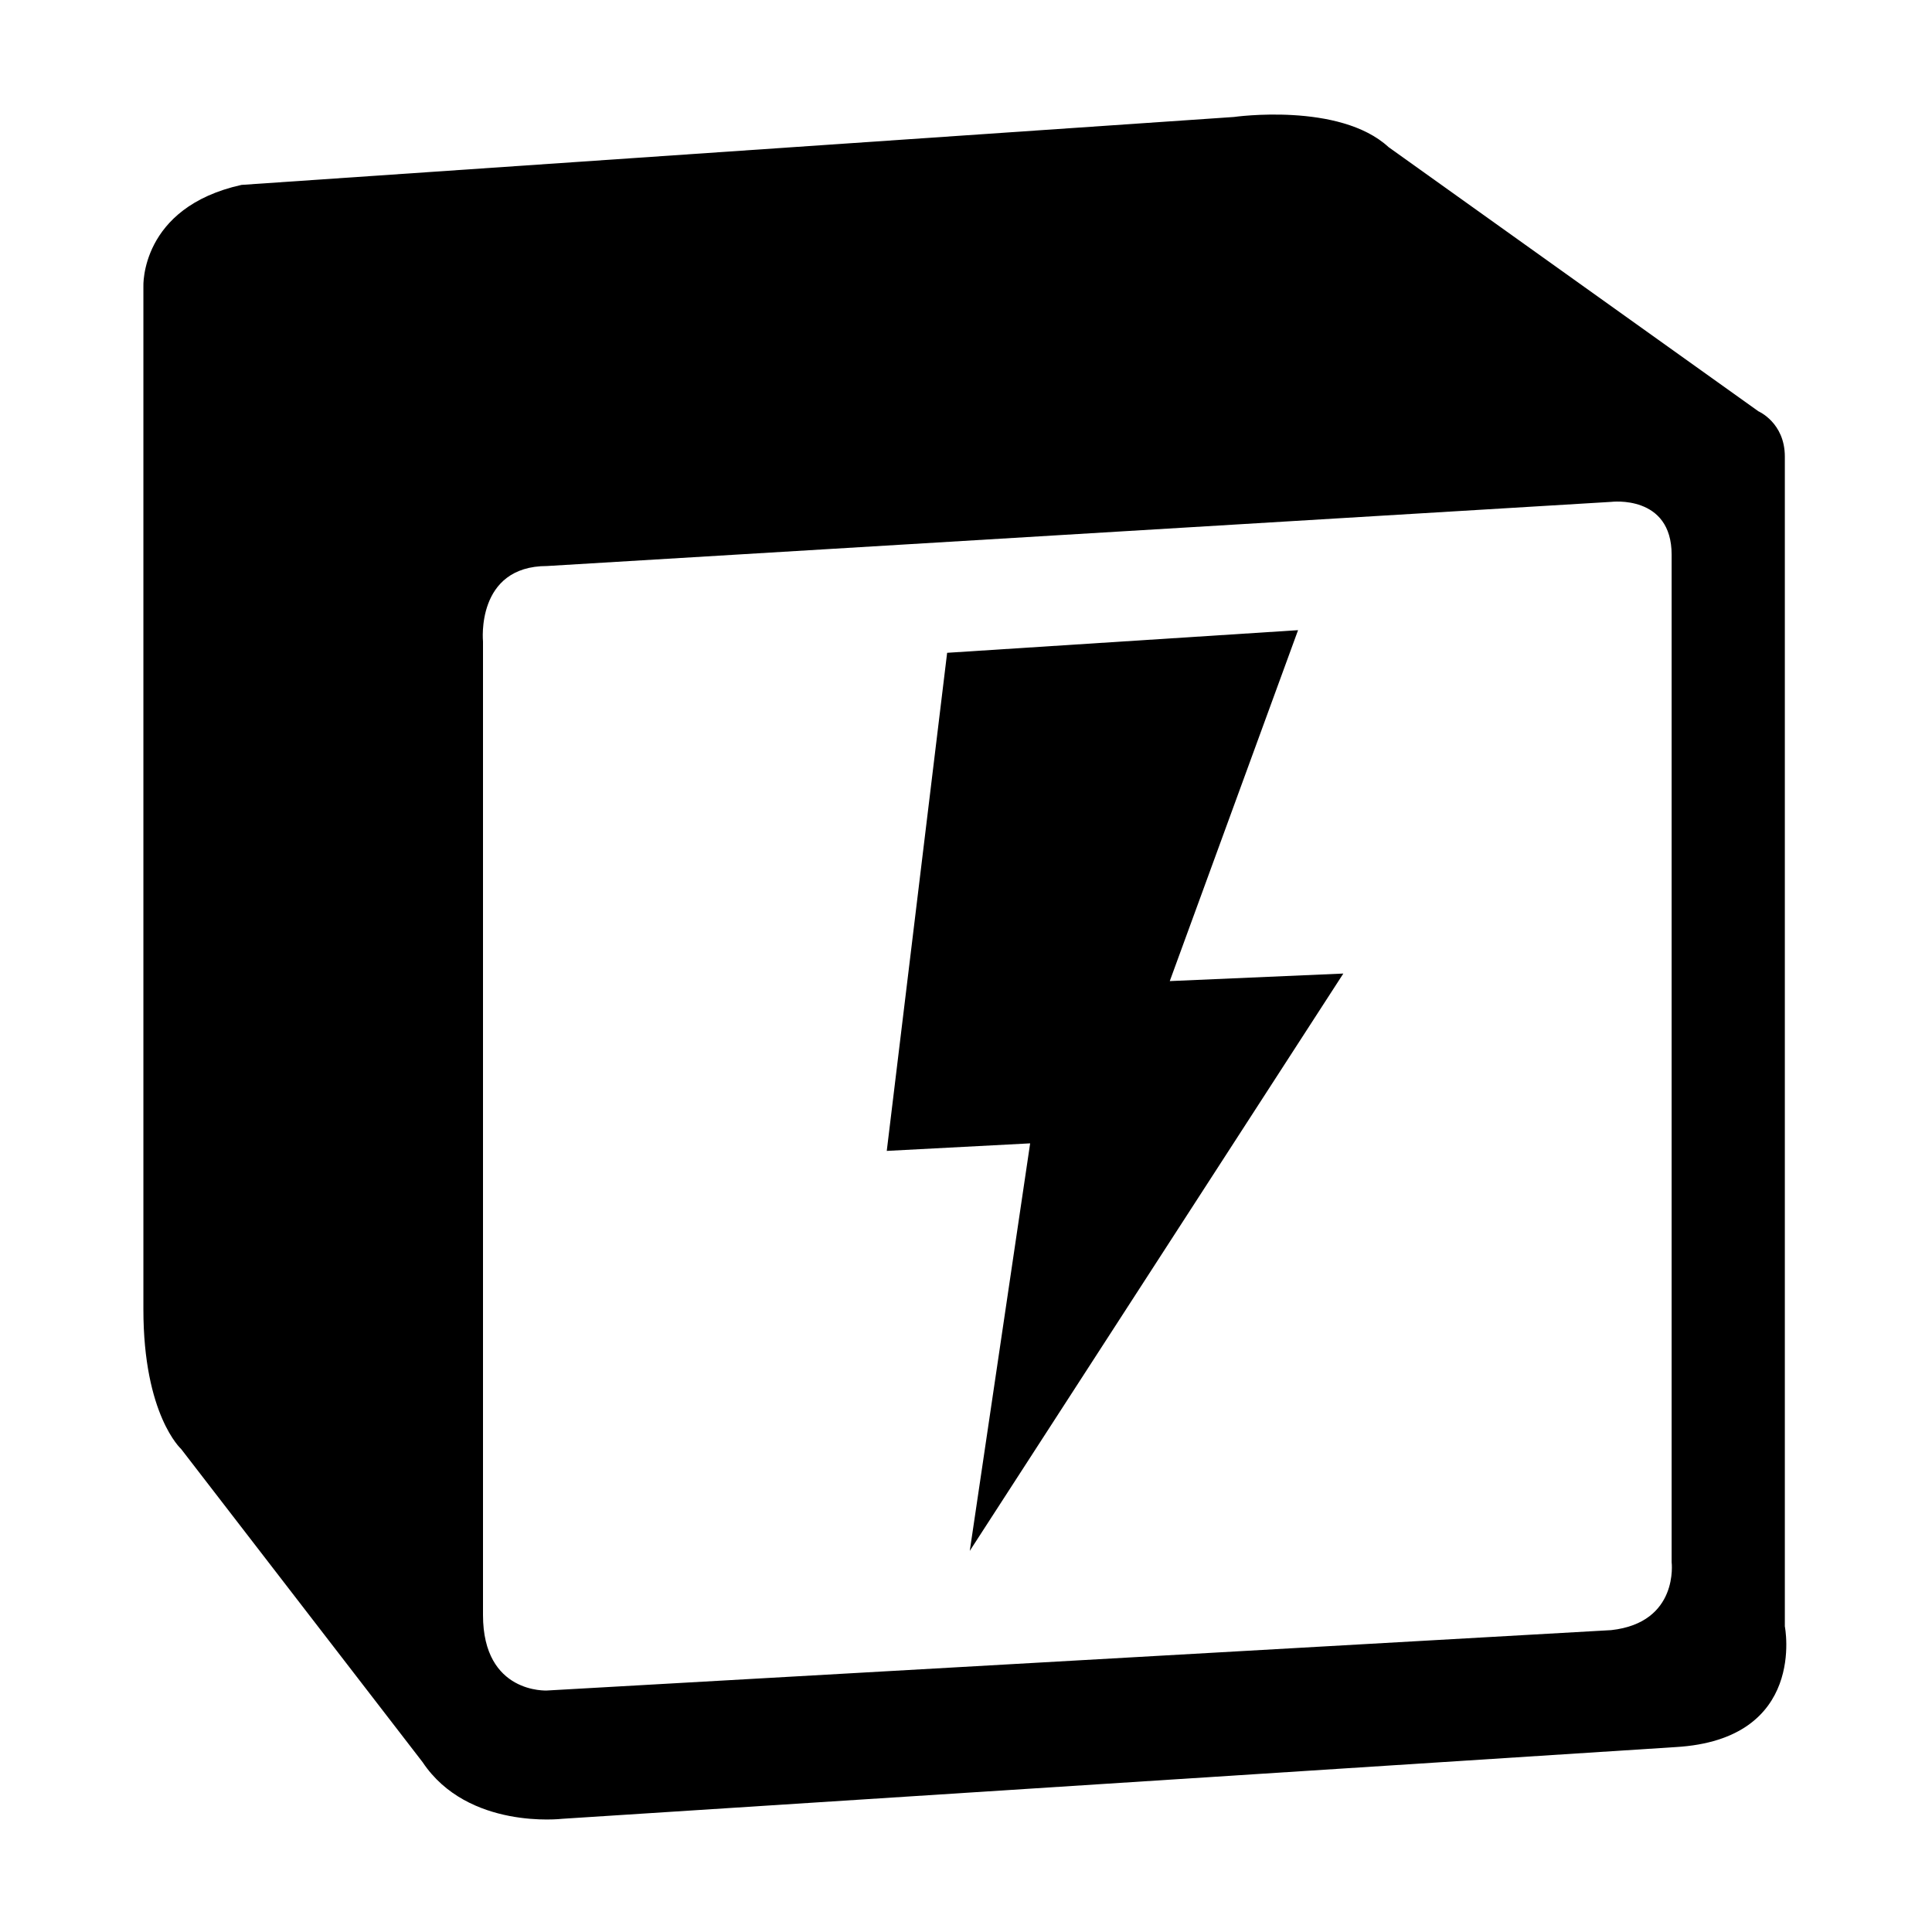
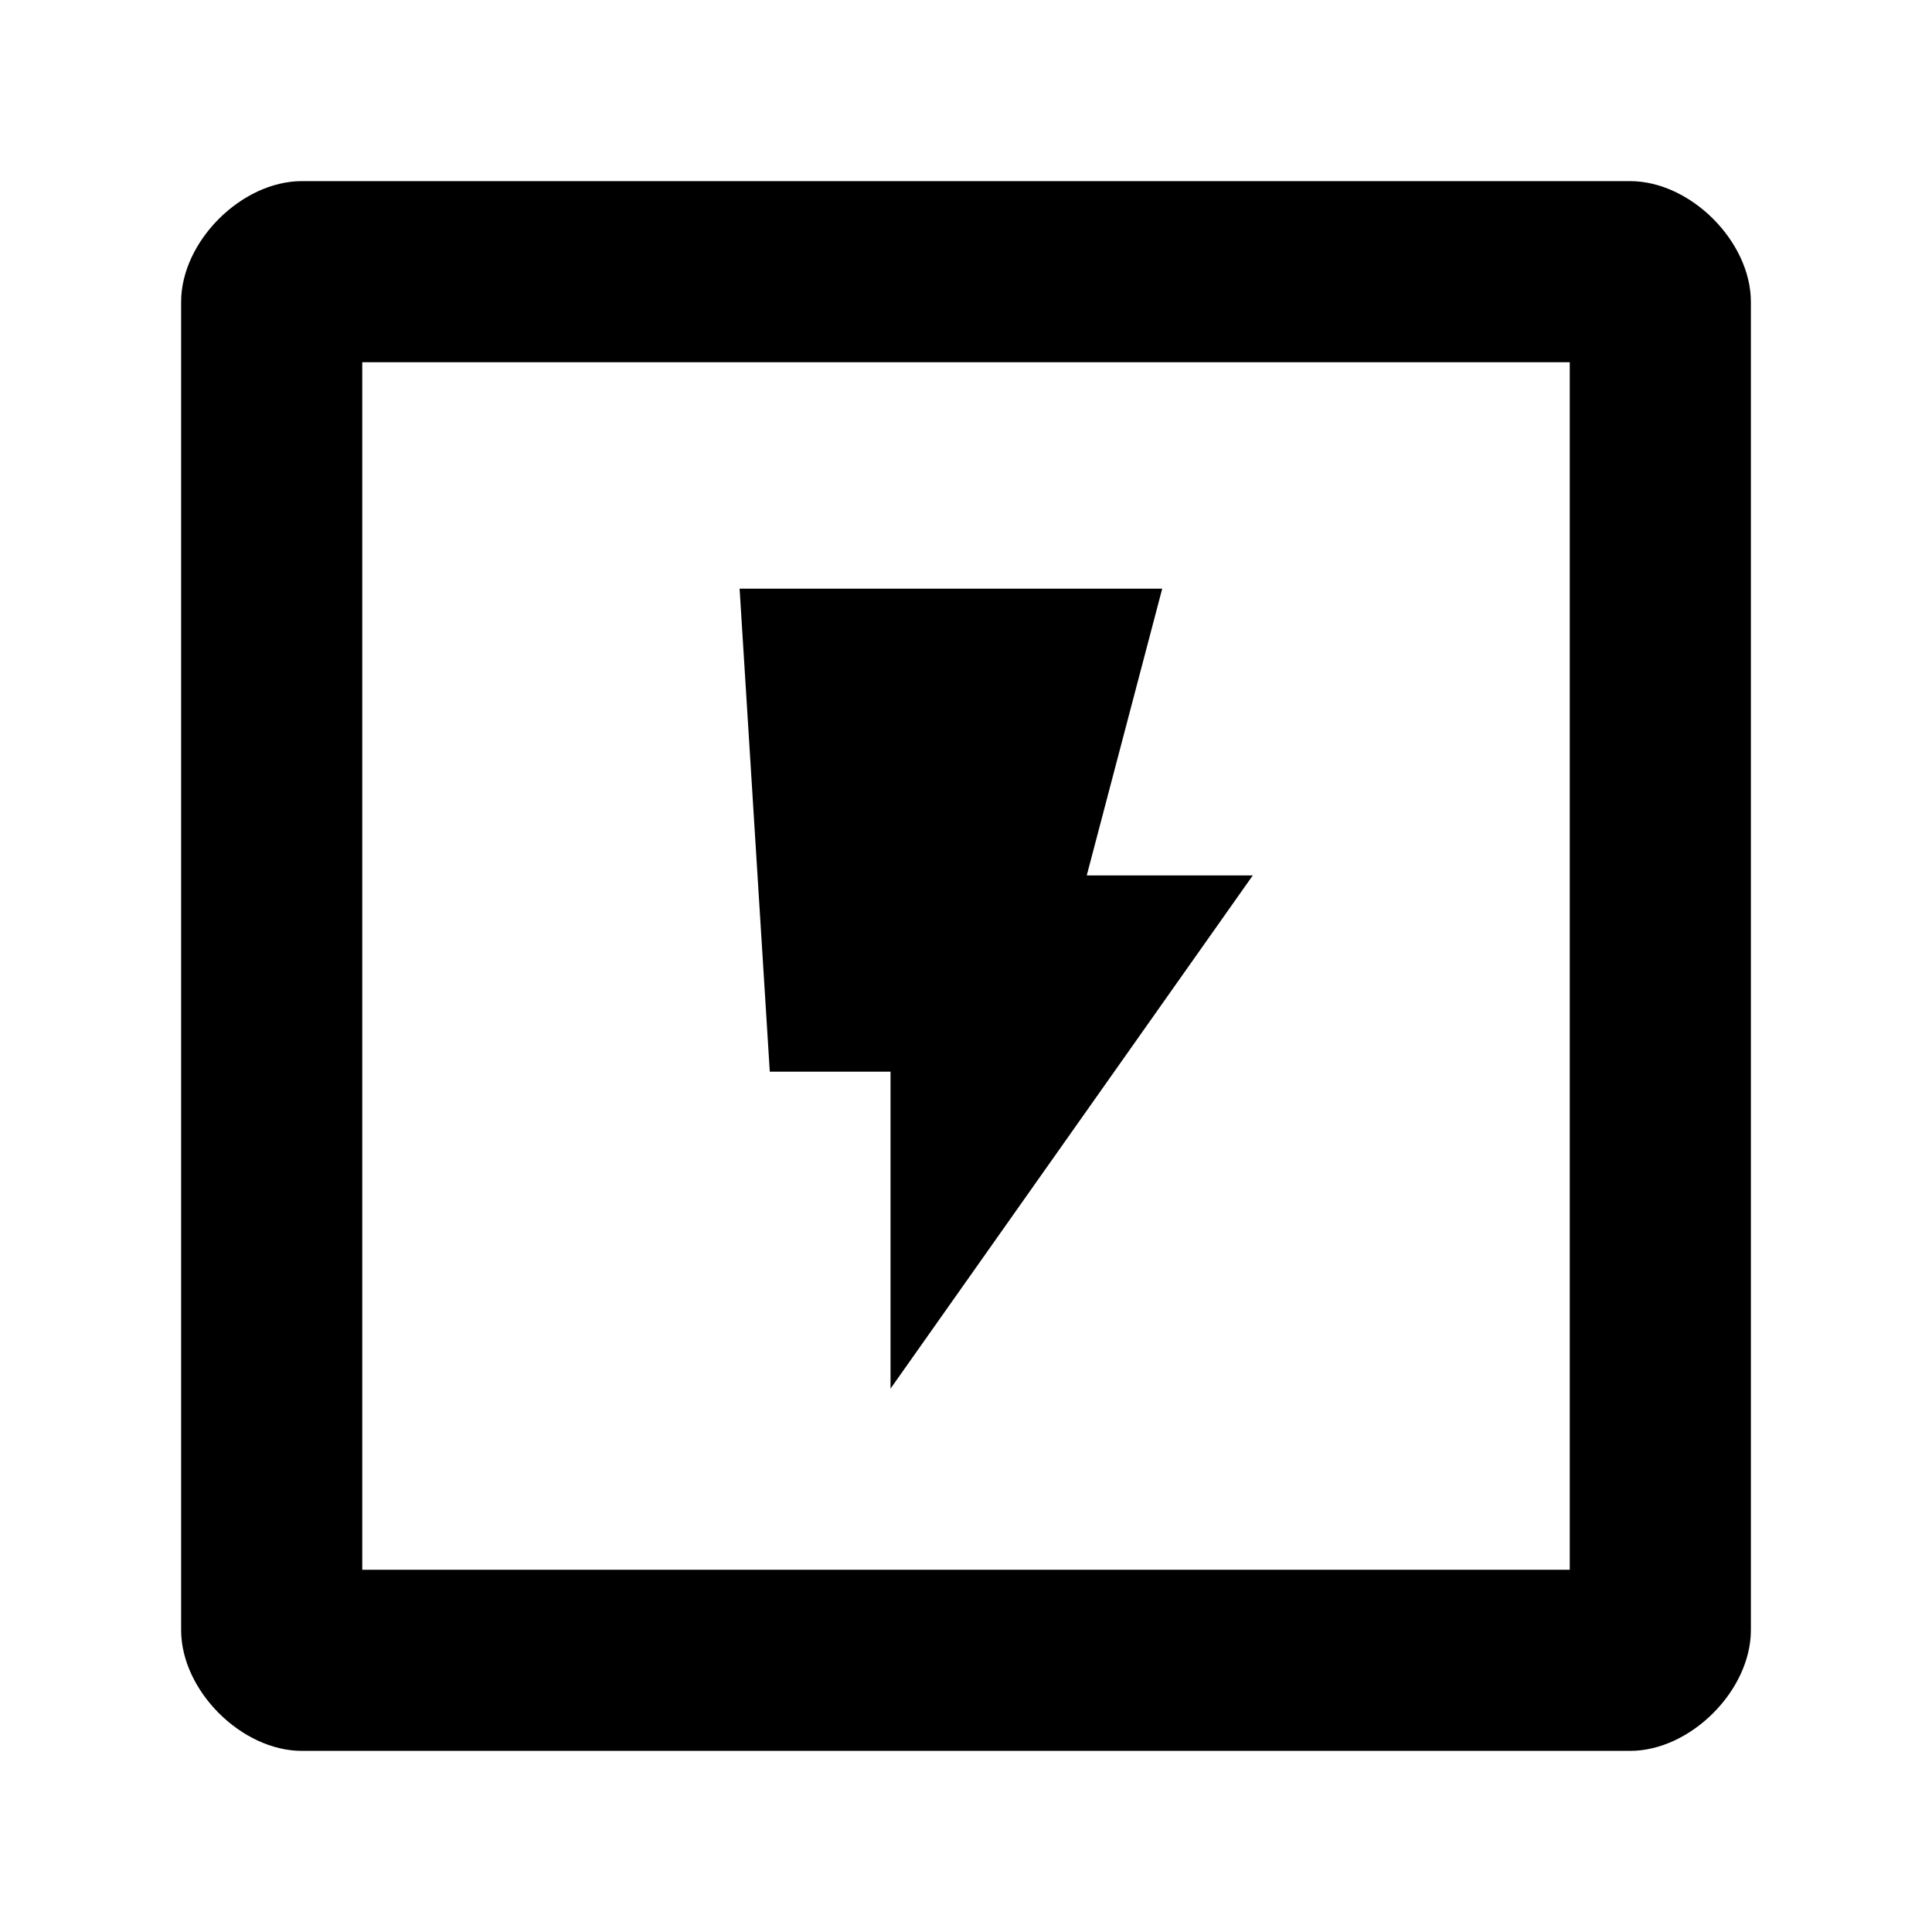
- <svg xmlns="http://www.w3.org/2000/svg" viewBox="0 0 512 512">
-   <path fill="currentColor" fill-rule="evenodd" d="M64 49c-27 6-26 27-26 27v271c0 28 10 37 10 37l64 83c12 18 37 15 37 15l295-19c35-2 29-32 29-32V121c0-9-7-12-7-12l-98-70c-13-12-41-8-41-8L64 49Zm81 101c-19 0-17 20-17 20v258c0 21 17 20 17 20l282-16c18-2 16-18 16-18V147c0-16-16-14-16-14l-282 17Z" />
-   <path fill="currentColor" d="m251 173 93-6-34 93 46-2-99 153 16-108-38 2 16-132Z" />
+ <svg xmlns="http://www.w3.org/2000/svg" fill="currentColor" viewBox="0 0 128 128">
+   <path d="M108 12c4 0 8 4 8 8v88c0 4-4 8-8 8H20c-4 0-8-4-8-8V20c0-4 4-8 8-8h88ZM24 24v80h80V24H24Z" />
+   <path d="M59 92V71h-8l-2-32h28l-5 19h11L59 92Z" />
</svg>
